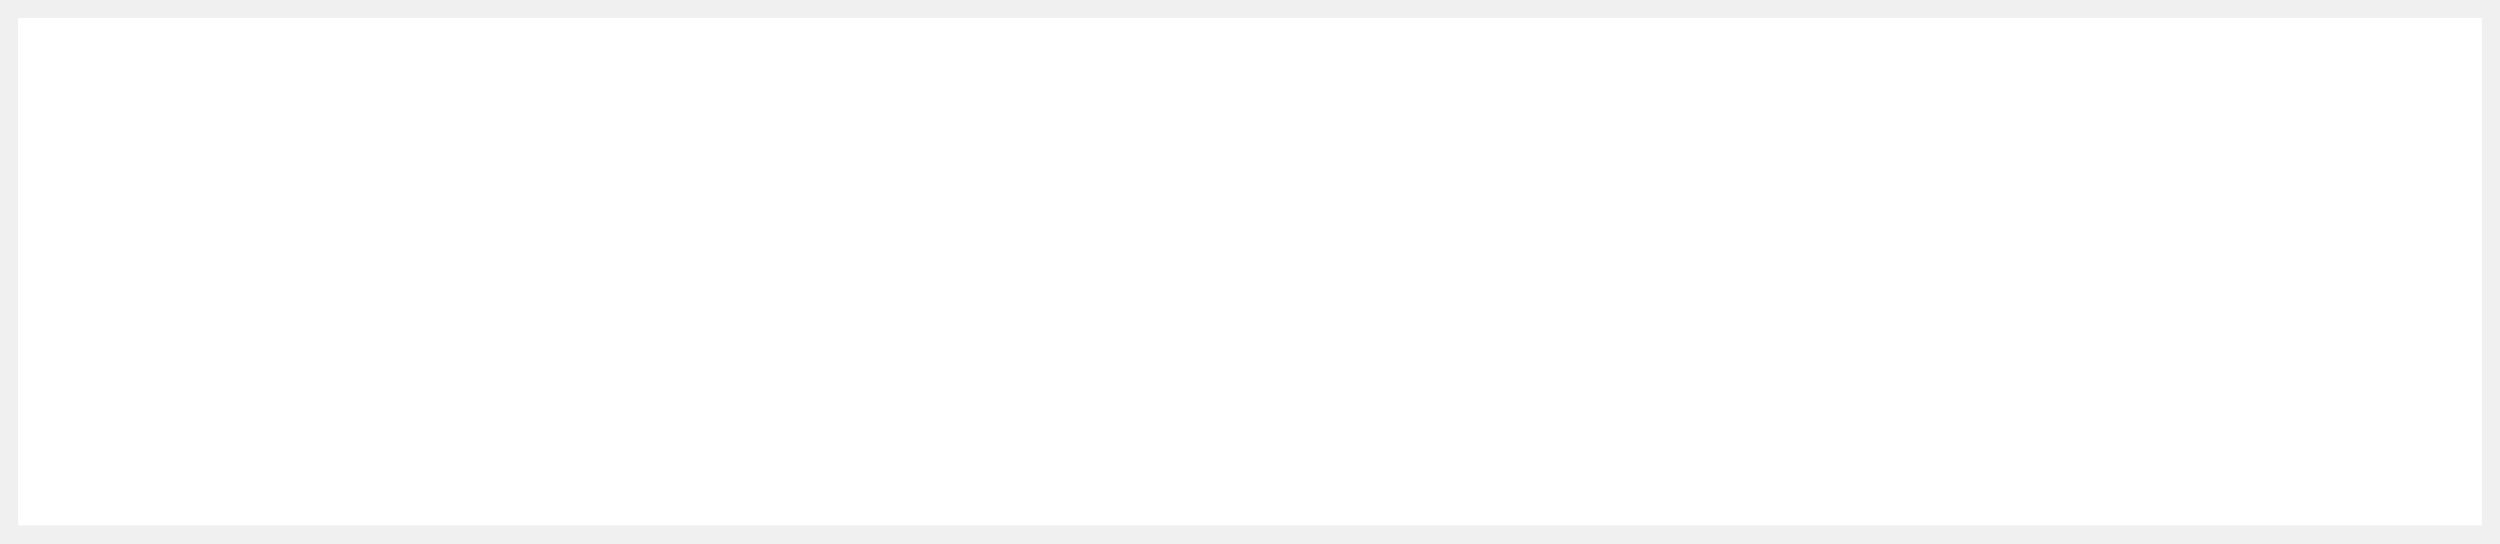
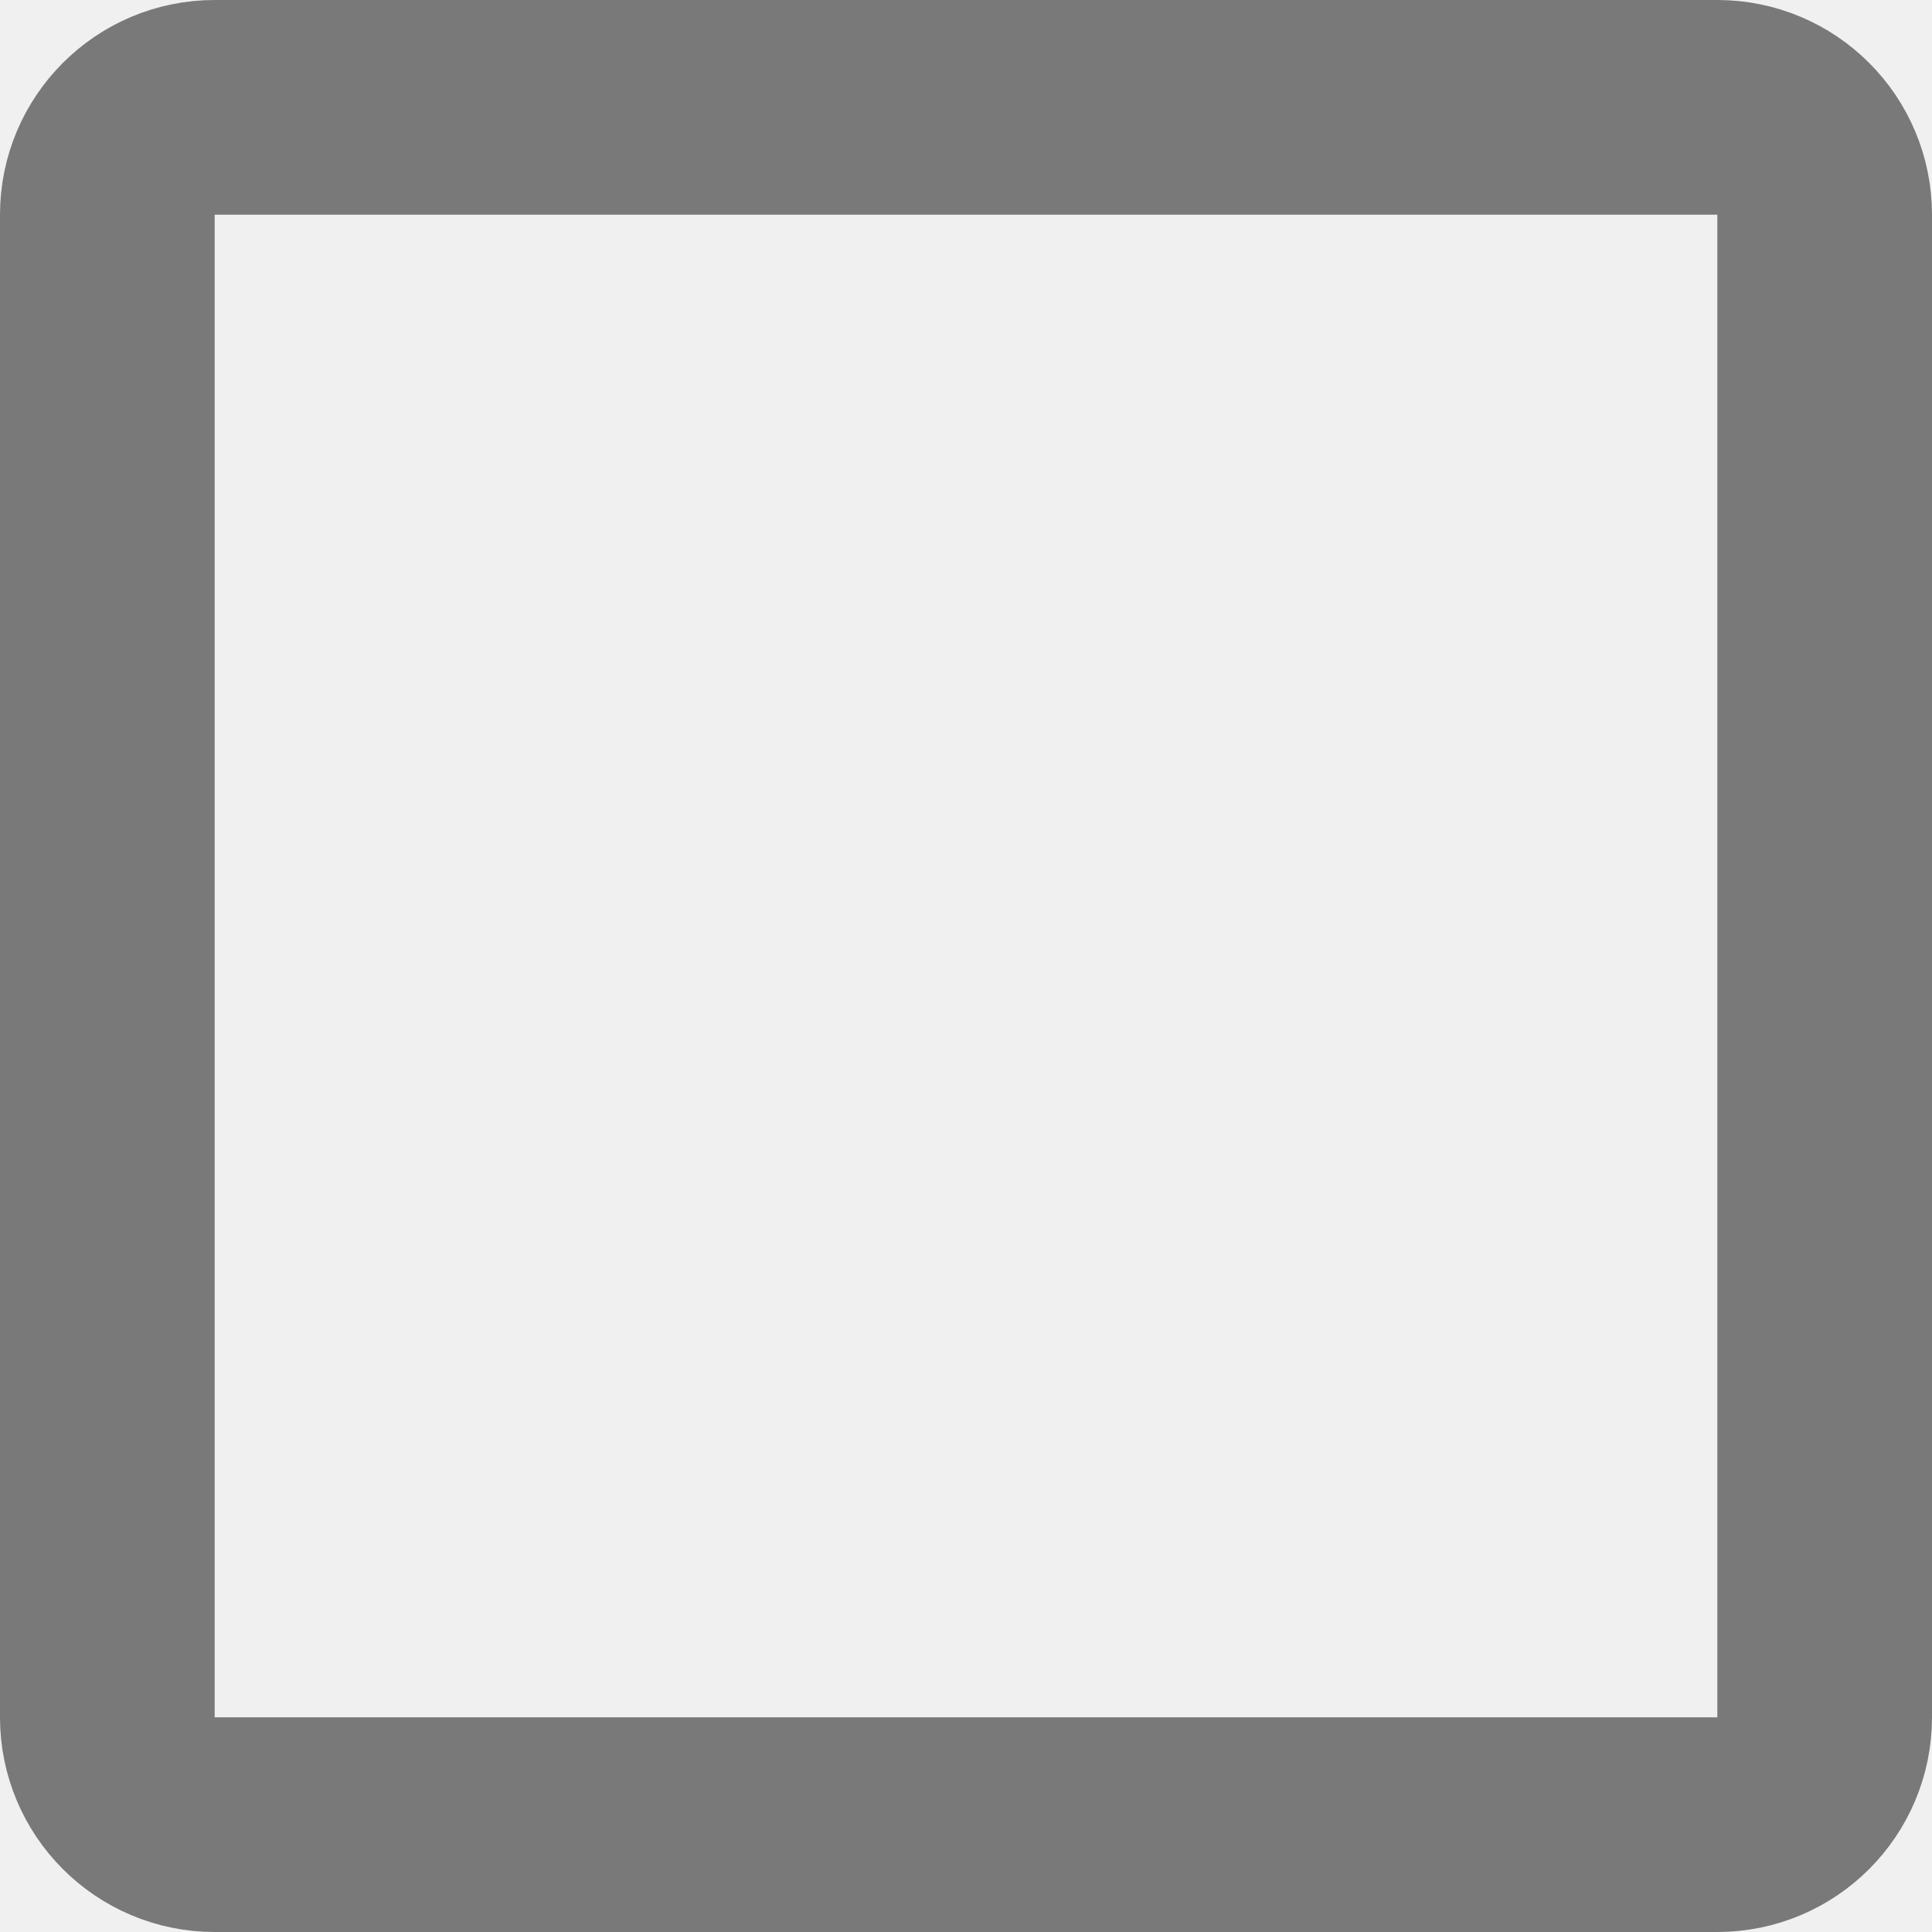
- <svg xmlns="http://www.w3.org/2000/svg" version="1.1" width="138px" height="30px">
-   <g transform="matrix(1 0 0 1 -138 -39 )">
-     <path d="M 139 40  L 275 40  L 275 68  L 139 68  L 139 40  Z " fill-rule="nonzero" fill="#ffffff" stroke="none" />
-   </g>
+ <svg xmlns="http://www.w3.org/2000/svg" version="1.1" width="18px" height="18px" viewBox="43 781.5  18 18">
+   <path d="M 44.5 783.5  A 0.5 0.5 0 0 1 45 783 L 59 783  A 0.5 0.5 0 0 1 59.5 783.5 L 59.5 797.5  A 0.5 0.5 0 0 1 59 798 L 45 798  A 0.5 0.5 0 0 1 44.5 797.5 L 44.5 783.5  Z " fill-rule="nonzero" fill="#ffffff" stroke="none" fill-opacity="0" />
+   <path d="M 44 783.5  A 1 1 0 0 1 45 782.5 L 59 782.5  A 1 1 0 0 1 60 783.5 L 60 797.5  A 1 1 0 0 1 59 798.5 L 45 798.5  A 1 1 0 0 1 44 797.5 L 44 783.5  Z " stroke-width="2" stroke="#797979" fill="none" />
</svg>
